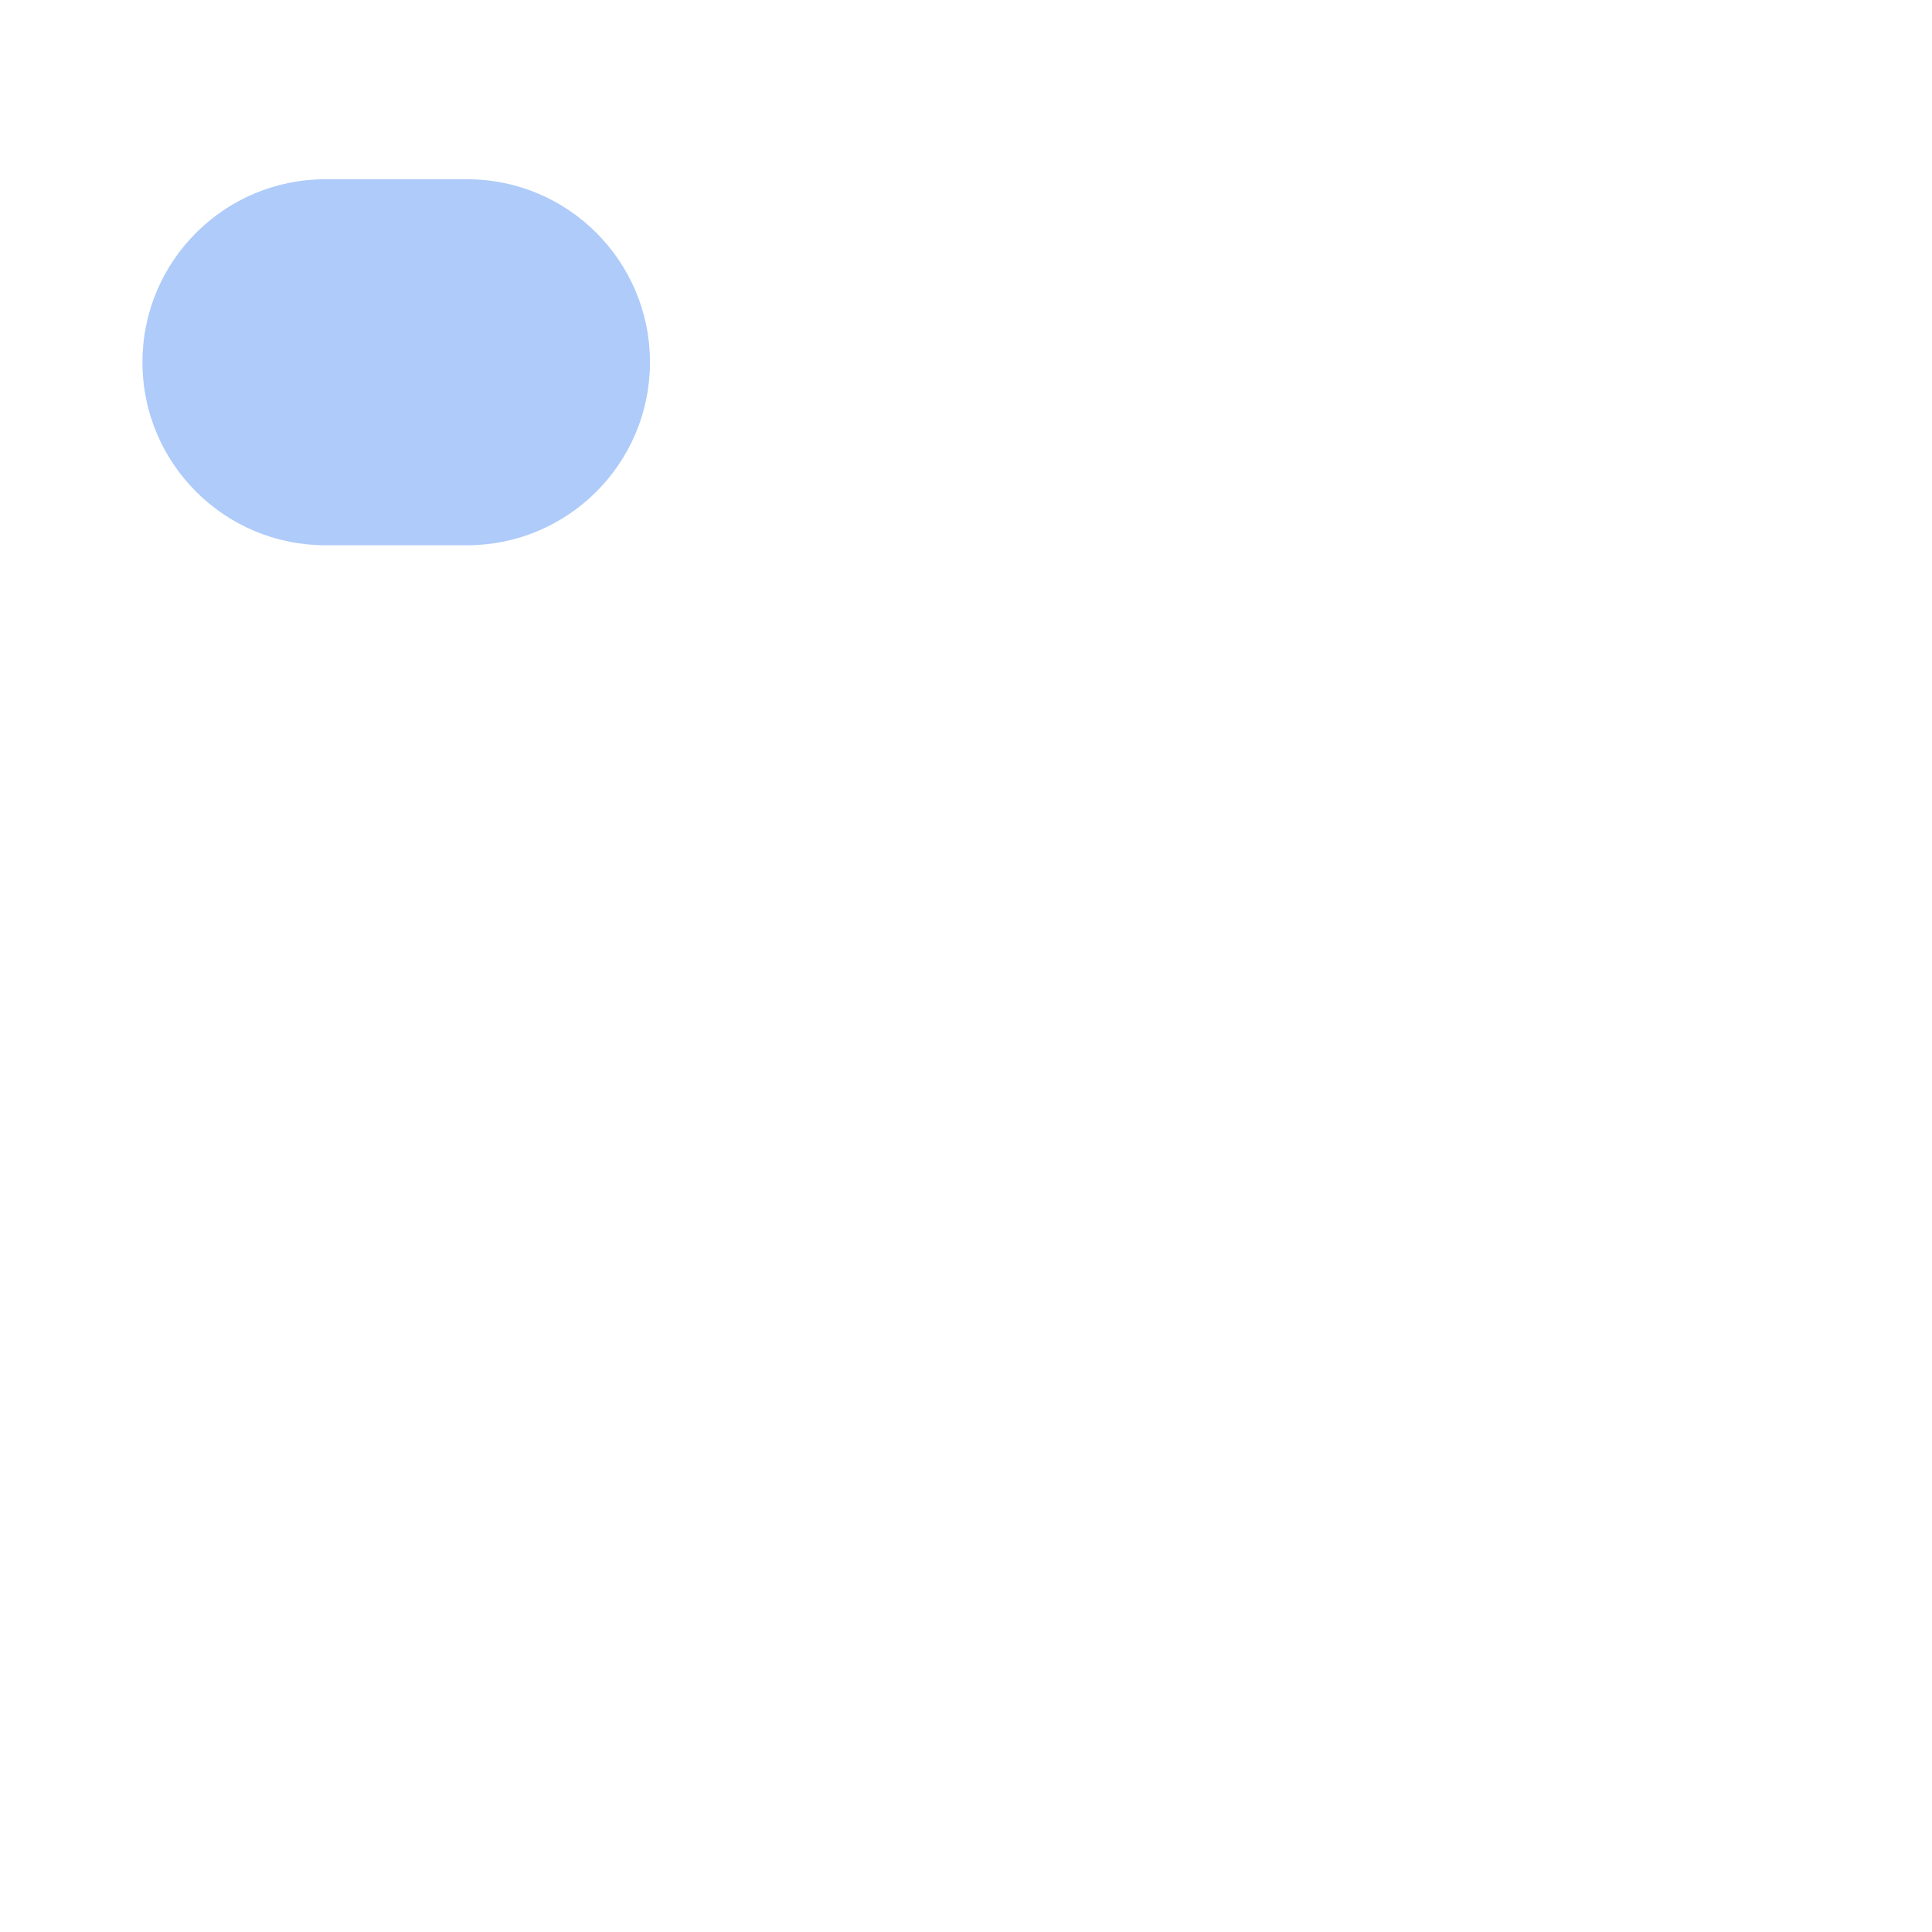
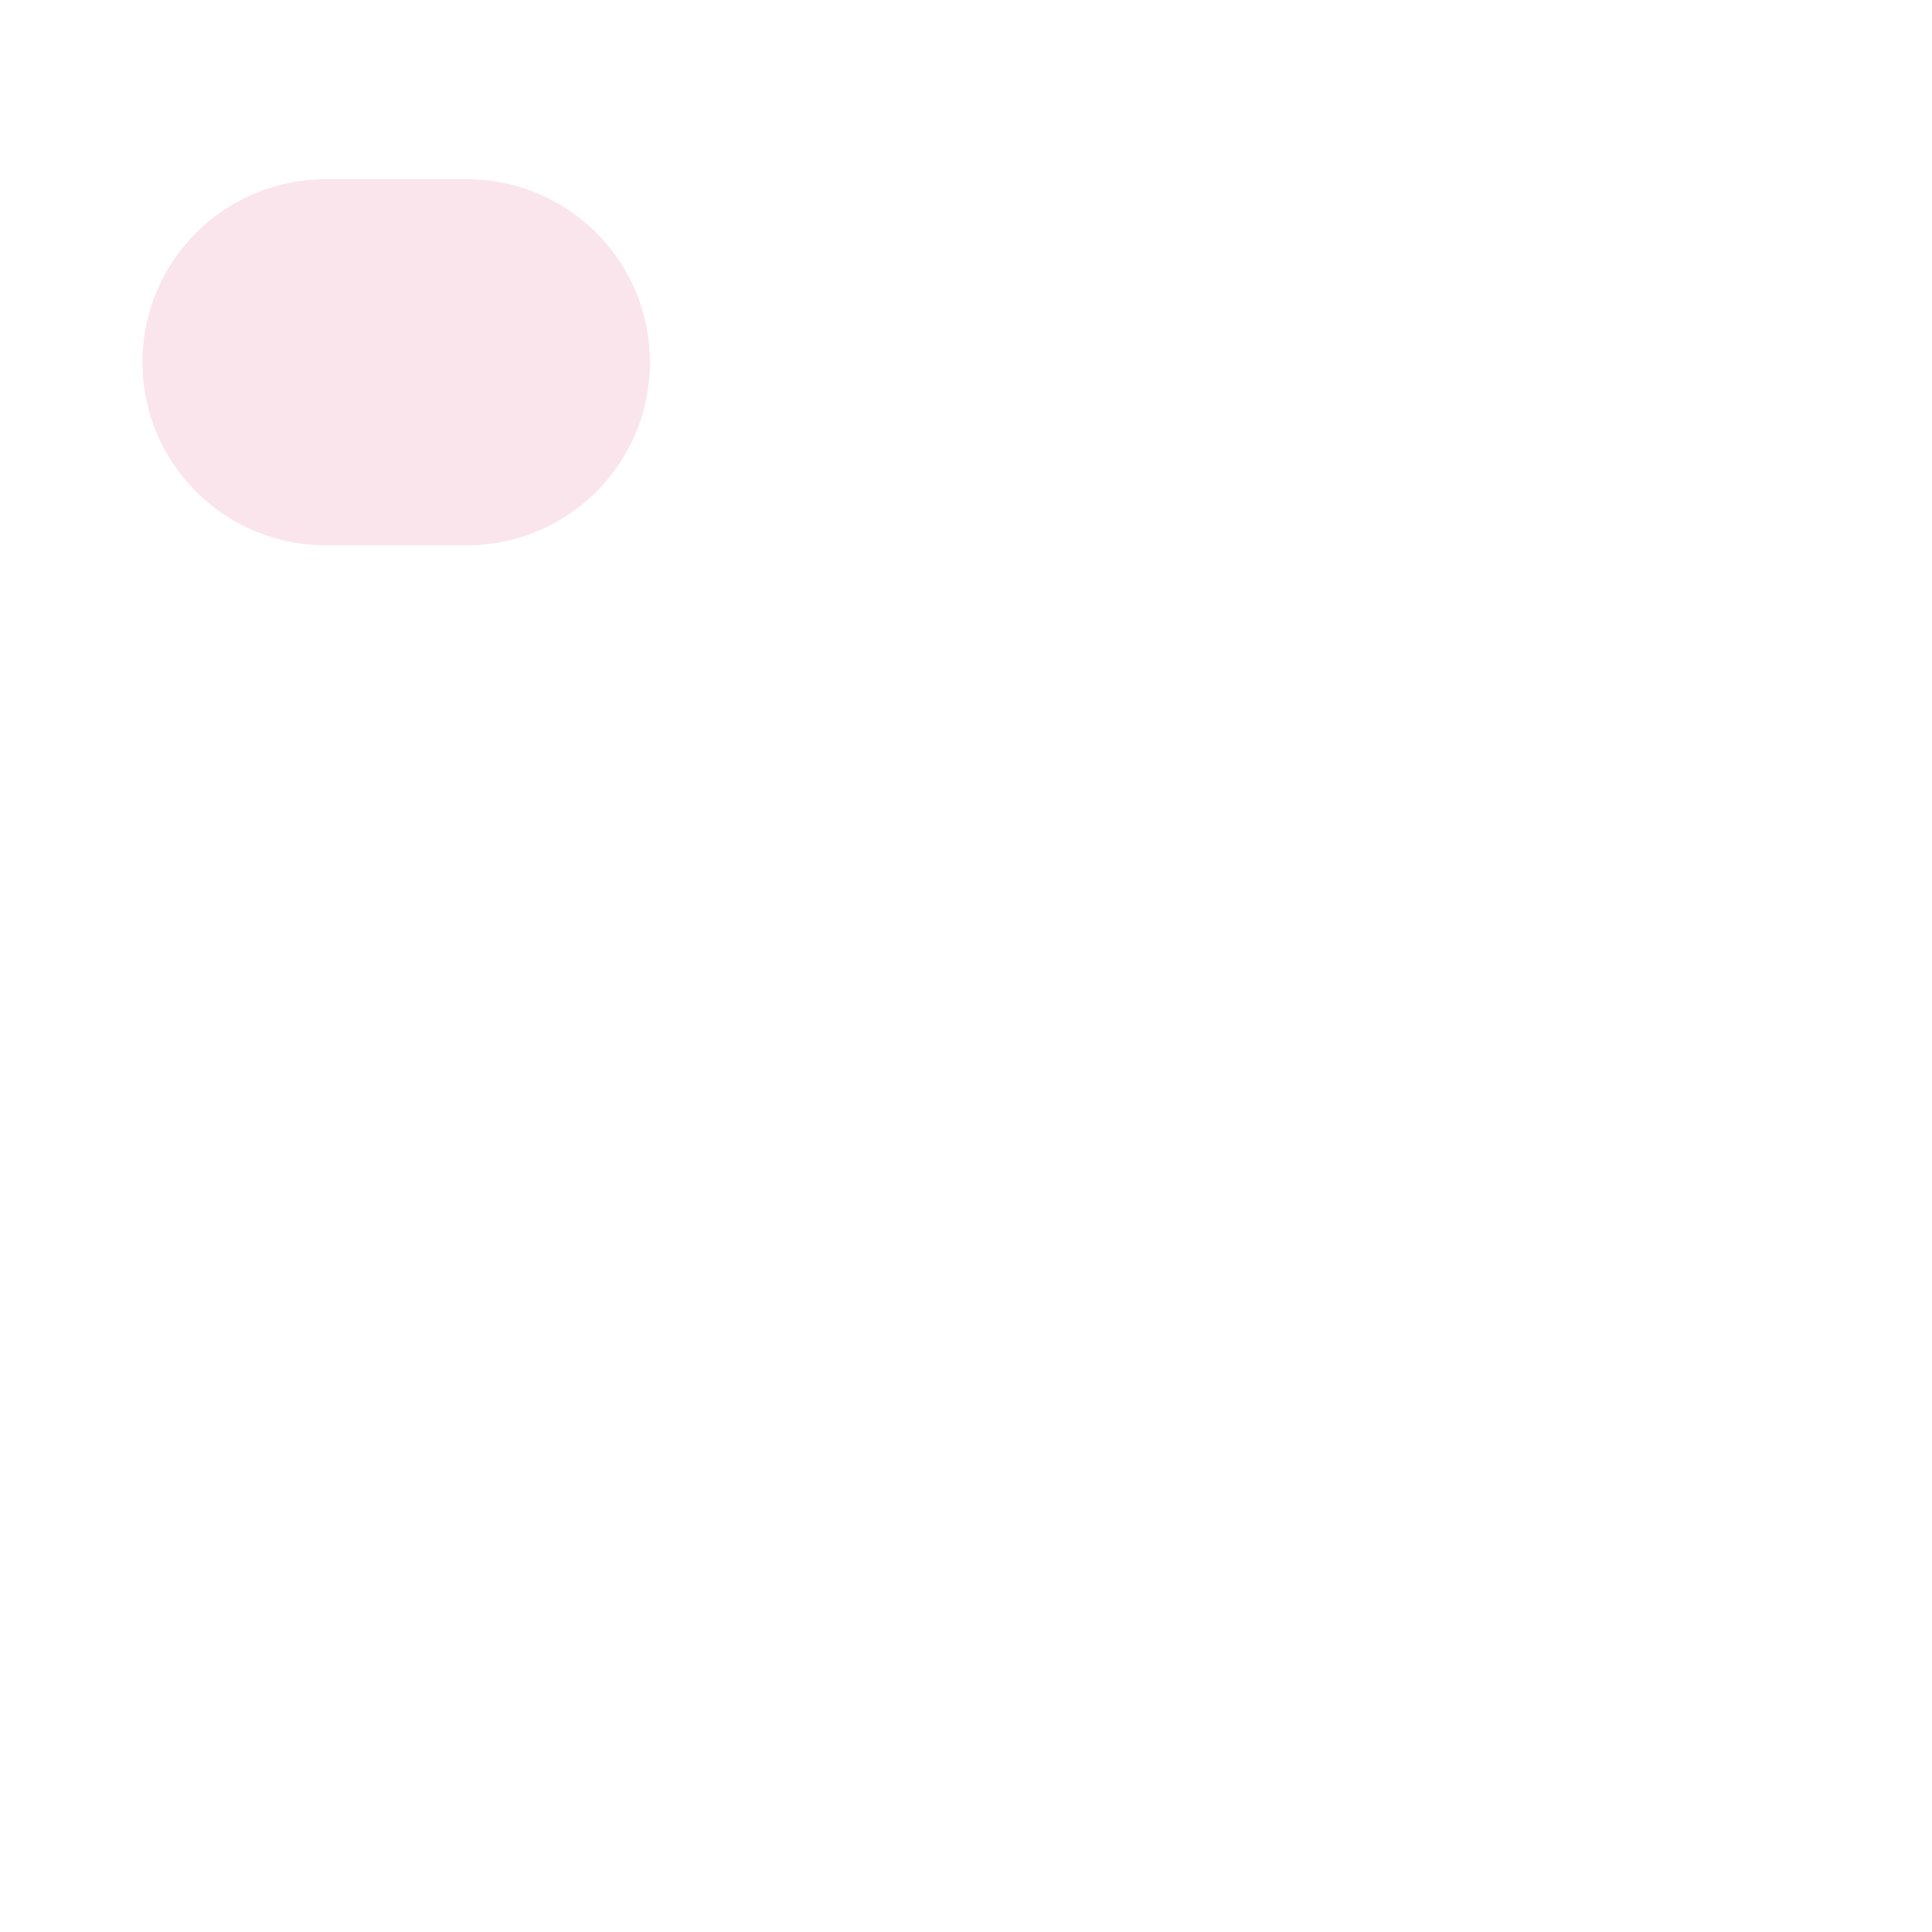
<svg xmlns="http://www.w3.org/2000/svg" width="1024" height="1024" viewBox="0 0 1024 1024" fill="none">
-   <rect x="75.5" y="95" width="269" height="194" rx="97" fill="#AECBFA" style="fill:#AECBFA;fill:color(display-p3 0.682 0.796 0.98);fill-opacity:1;" />
+   <rect x="75.5" y="95" width="269" height="194" rx="97" fill="#FBE5EC" style="fill:#FBE5EC;fill:color(display-p3 0.982 0.91 0.938);fill-opacity:1;" />
</svg>
